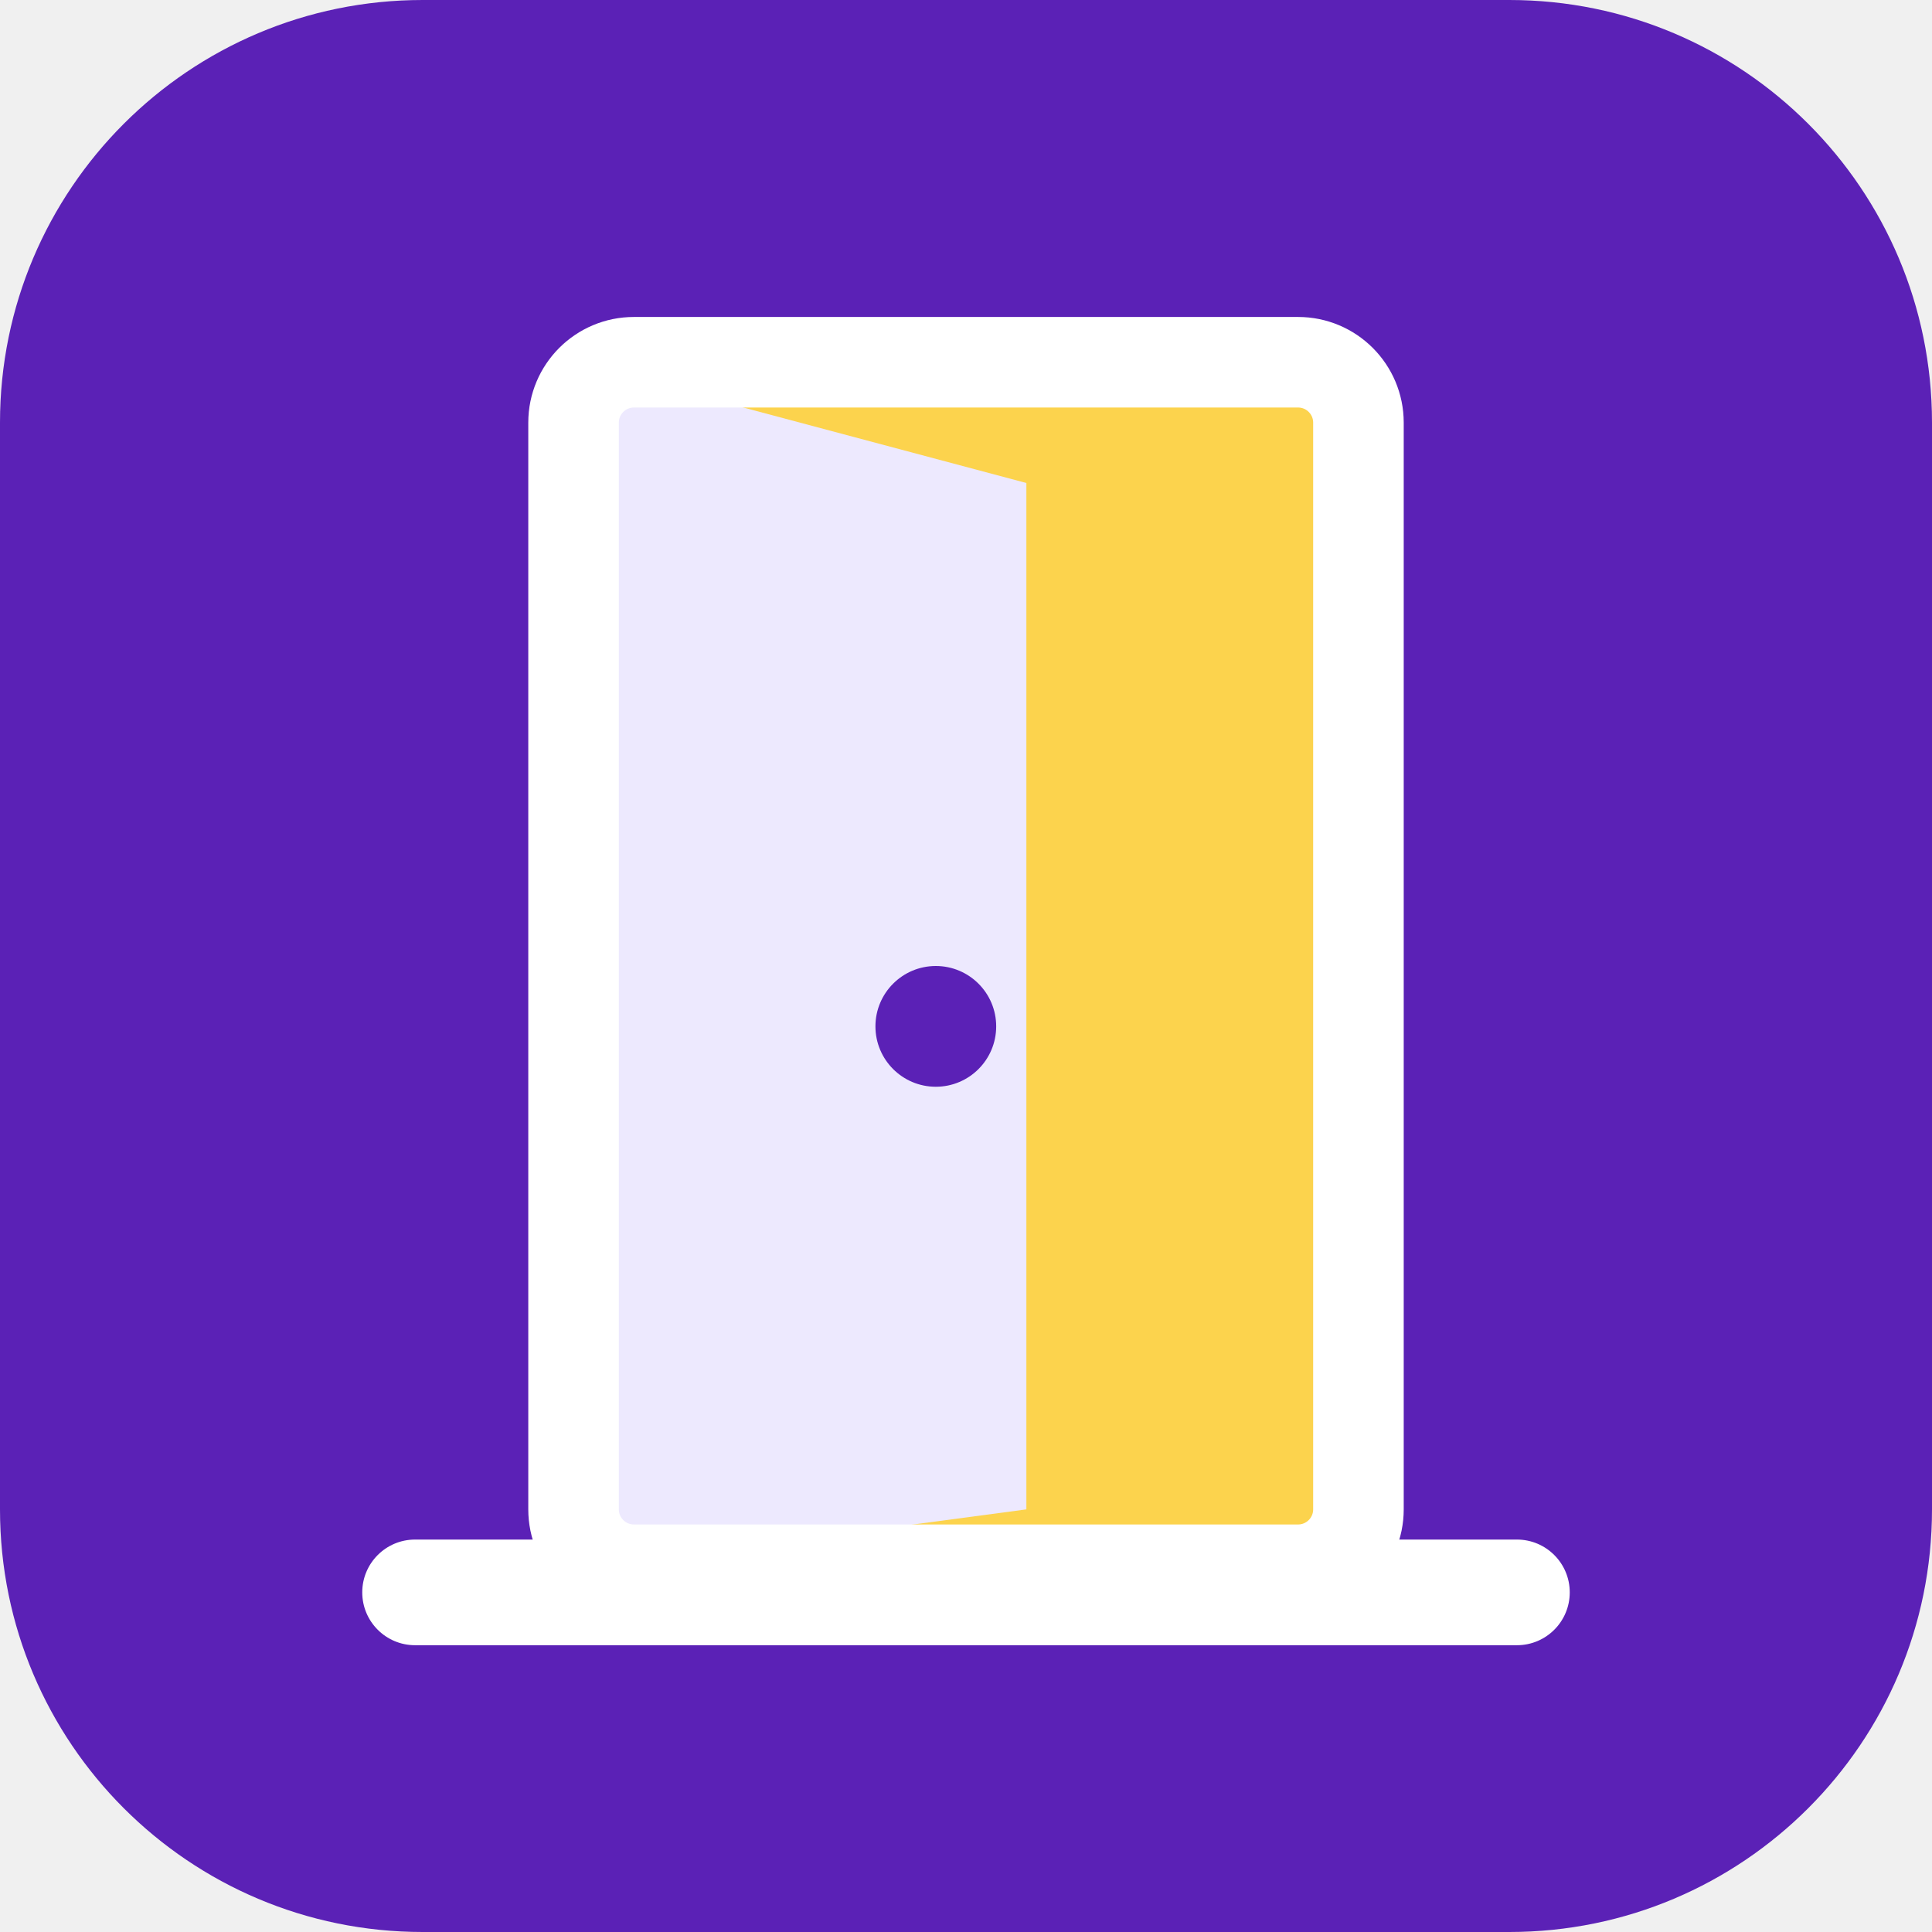
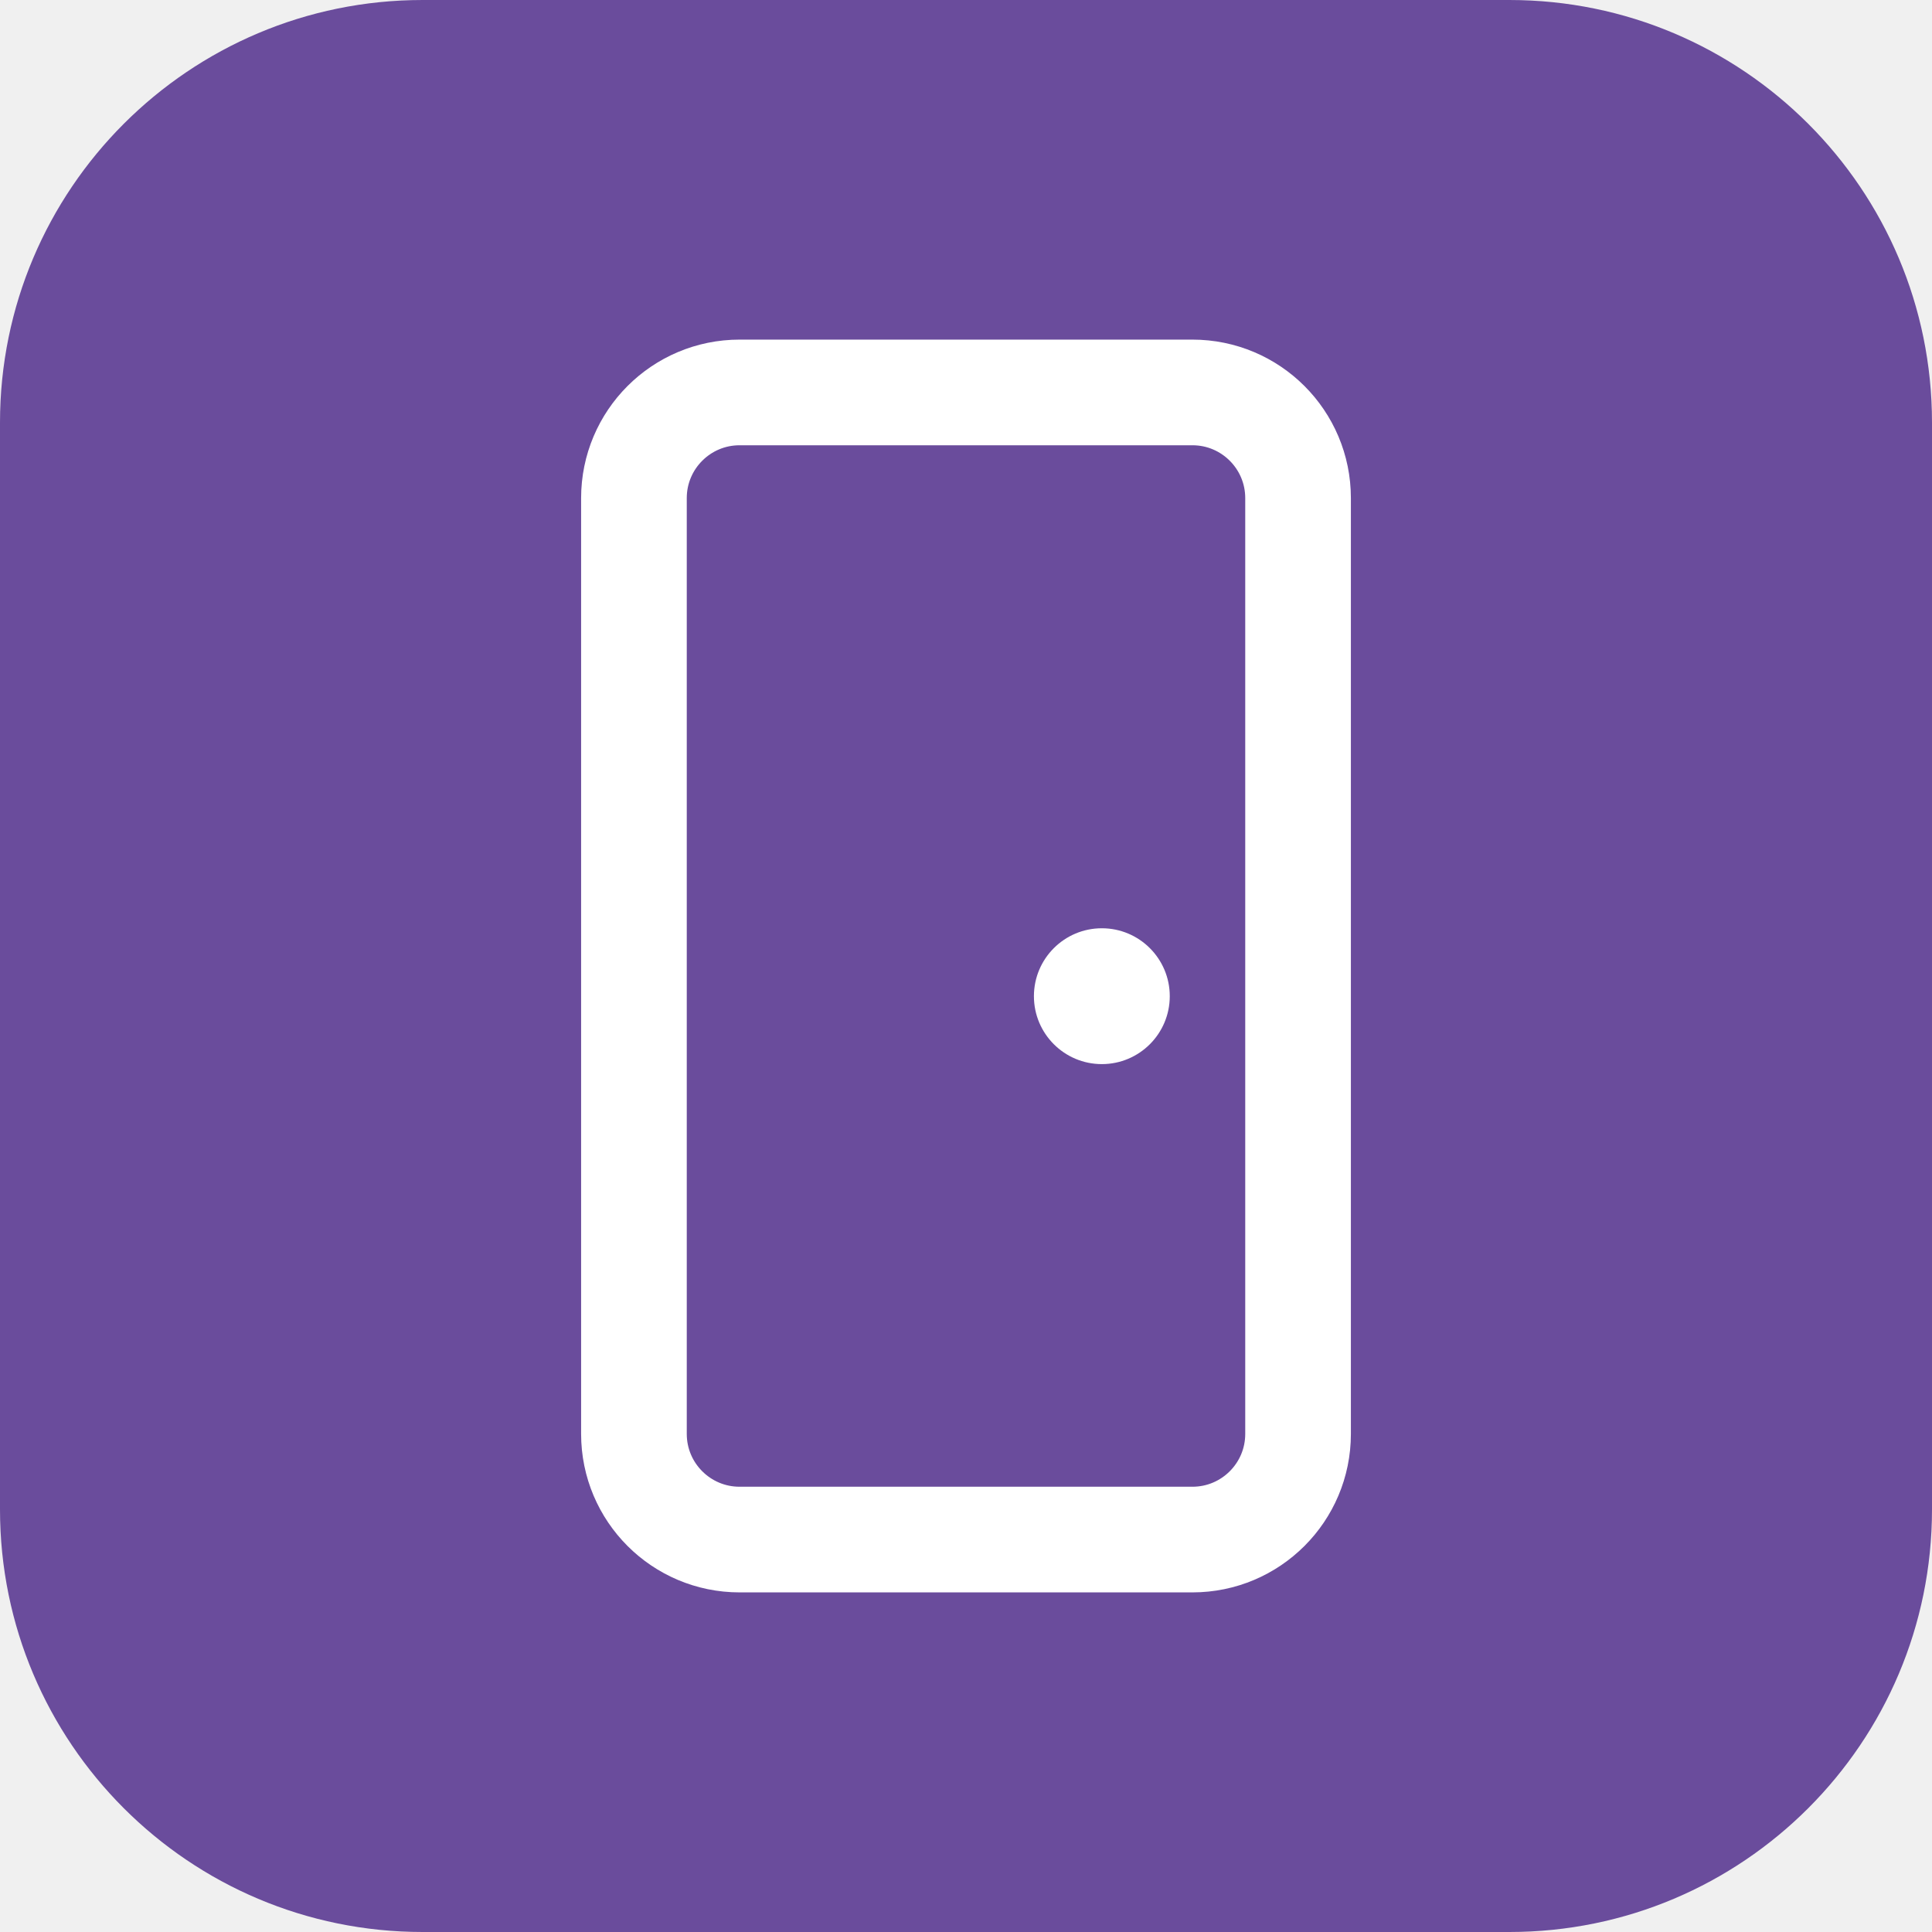
<svg xmlns="http://www.w3.org/2000/svg" viewBox="0 0 64 64">
-   <rect width="64" height="64" rx="14" fill="#5b21b6" />
-   <rect x="19" y="12" width="26" height="40" rx="2" fill="#fcd34d" />
-   <path d="M19 12 L34 16 L34 50 L19 52 Z" fill="#ede9fe" />
-   <circle cx="31" cy="34" r="2" fill="#5b21b6" />
-   <rect x="19" y="12" width="26" height="40" rx="2" fill="none" stroke="#ffffff" stroke-width="3" />
-   <rect x="12" y="51" width="40" height="3.5" rx="1.75" fill="#ffffff" />
+   <rect width="64" height="64" rx="14" fill="#6a4c9c" />
+   <rect x="21" y="13" width="22" height="38" rx="3.5" fill="none" stroke="#ffffff" stroke-width="3.5" />
+   <circle cx="36.5" cy="33" r="2.25" fill="#ffffff" />
</svg>
